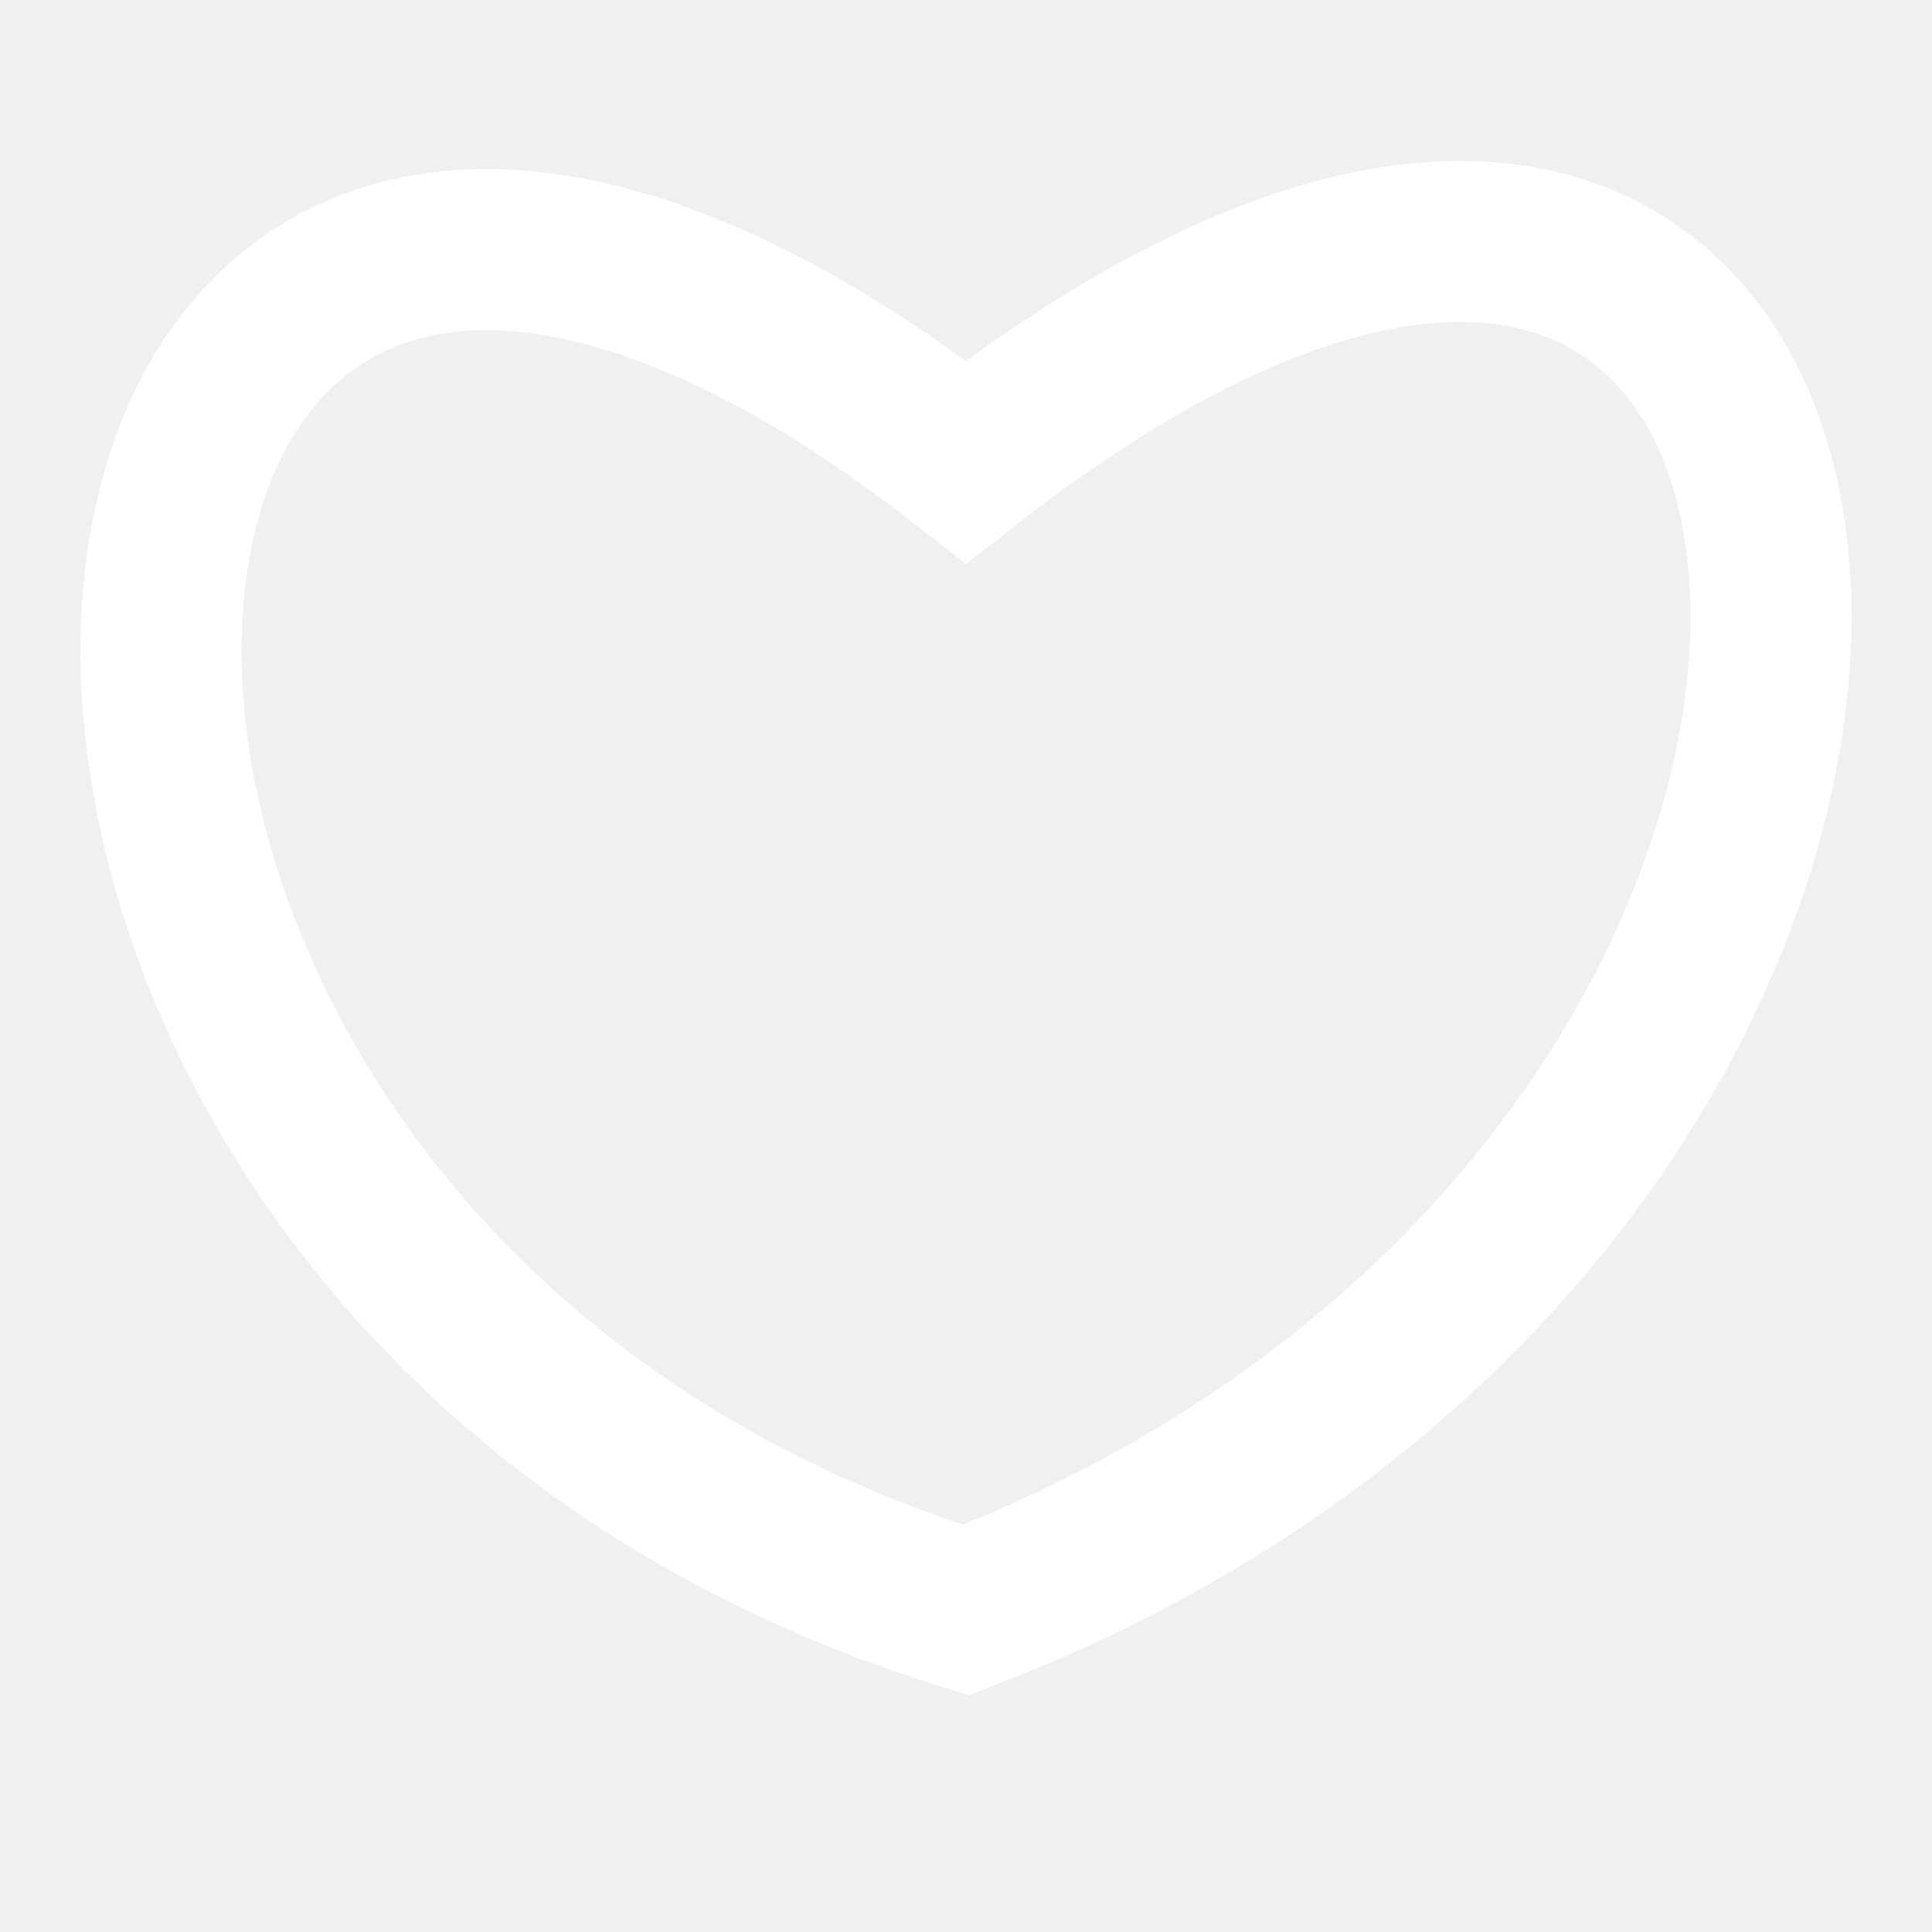
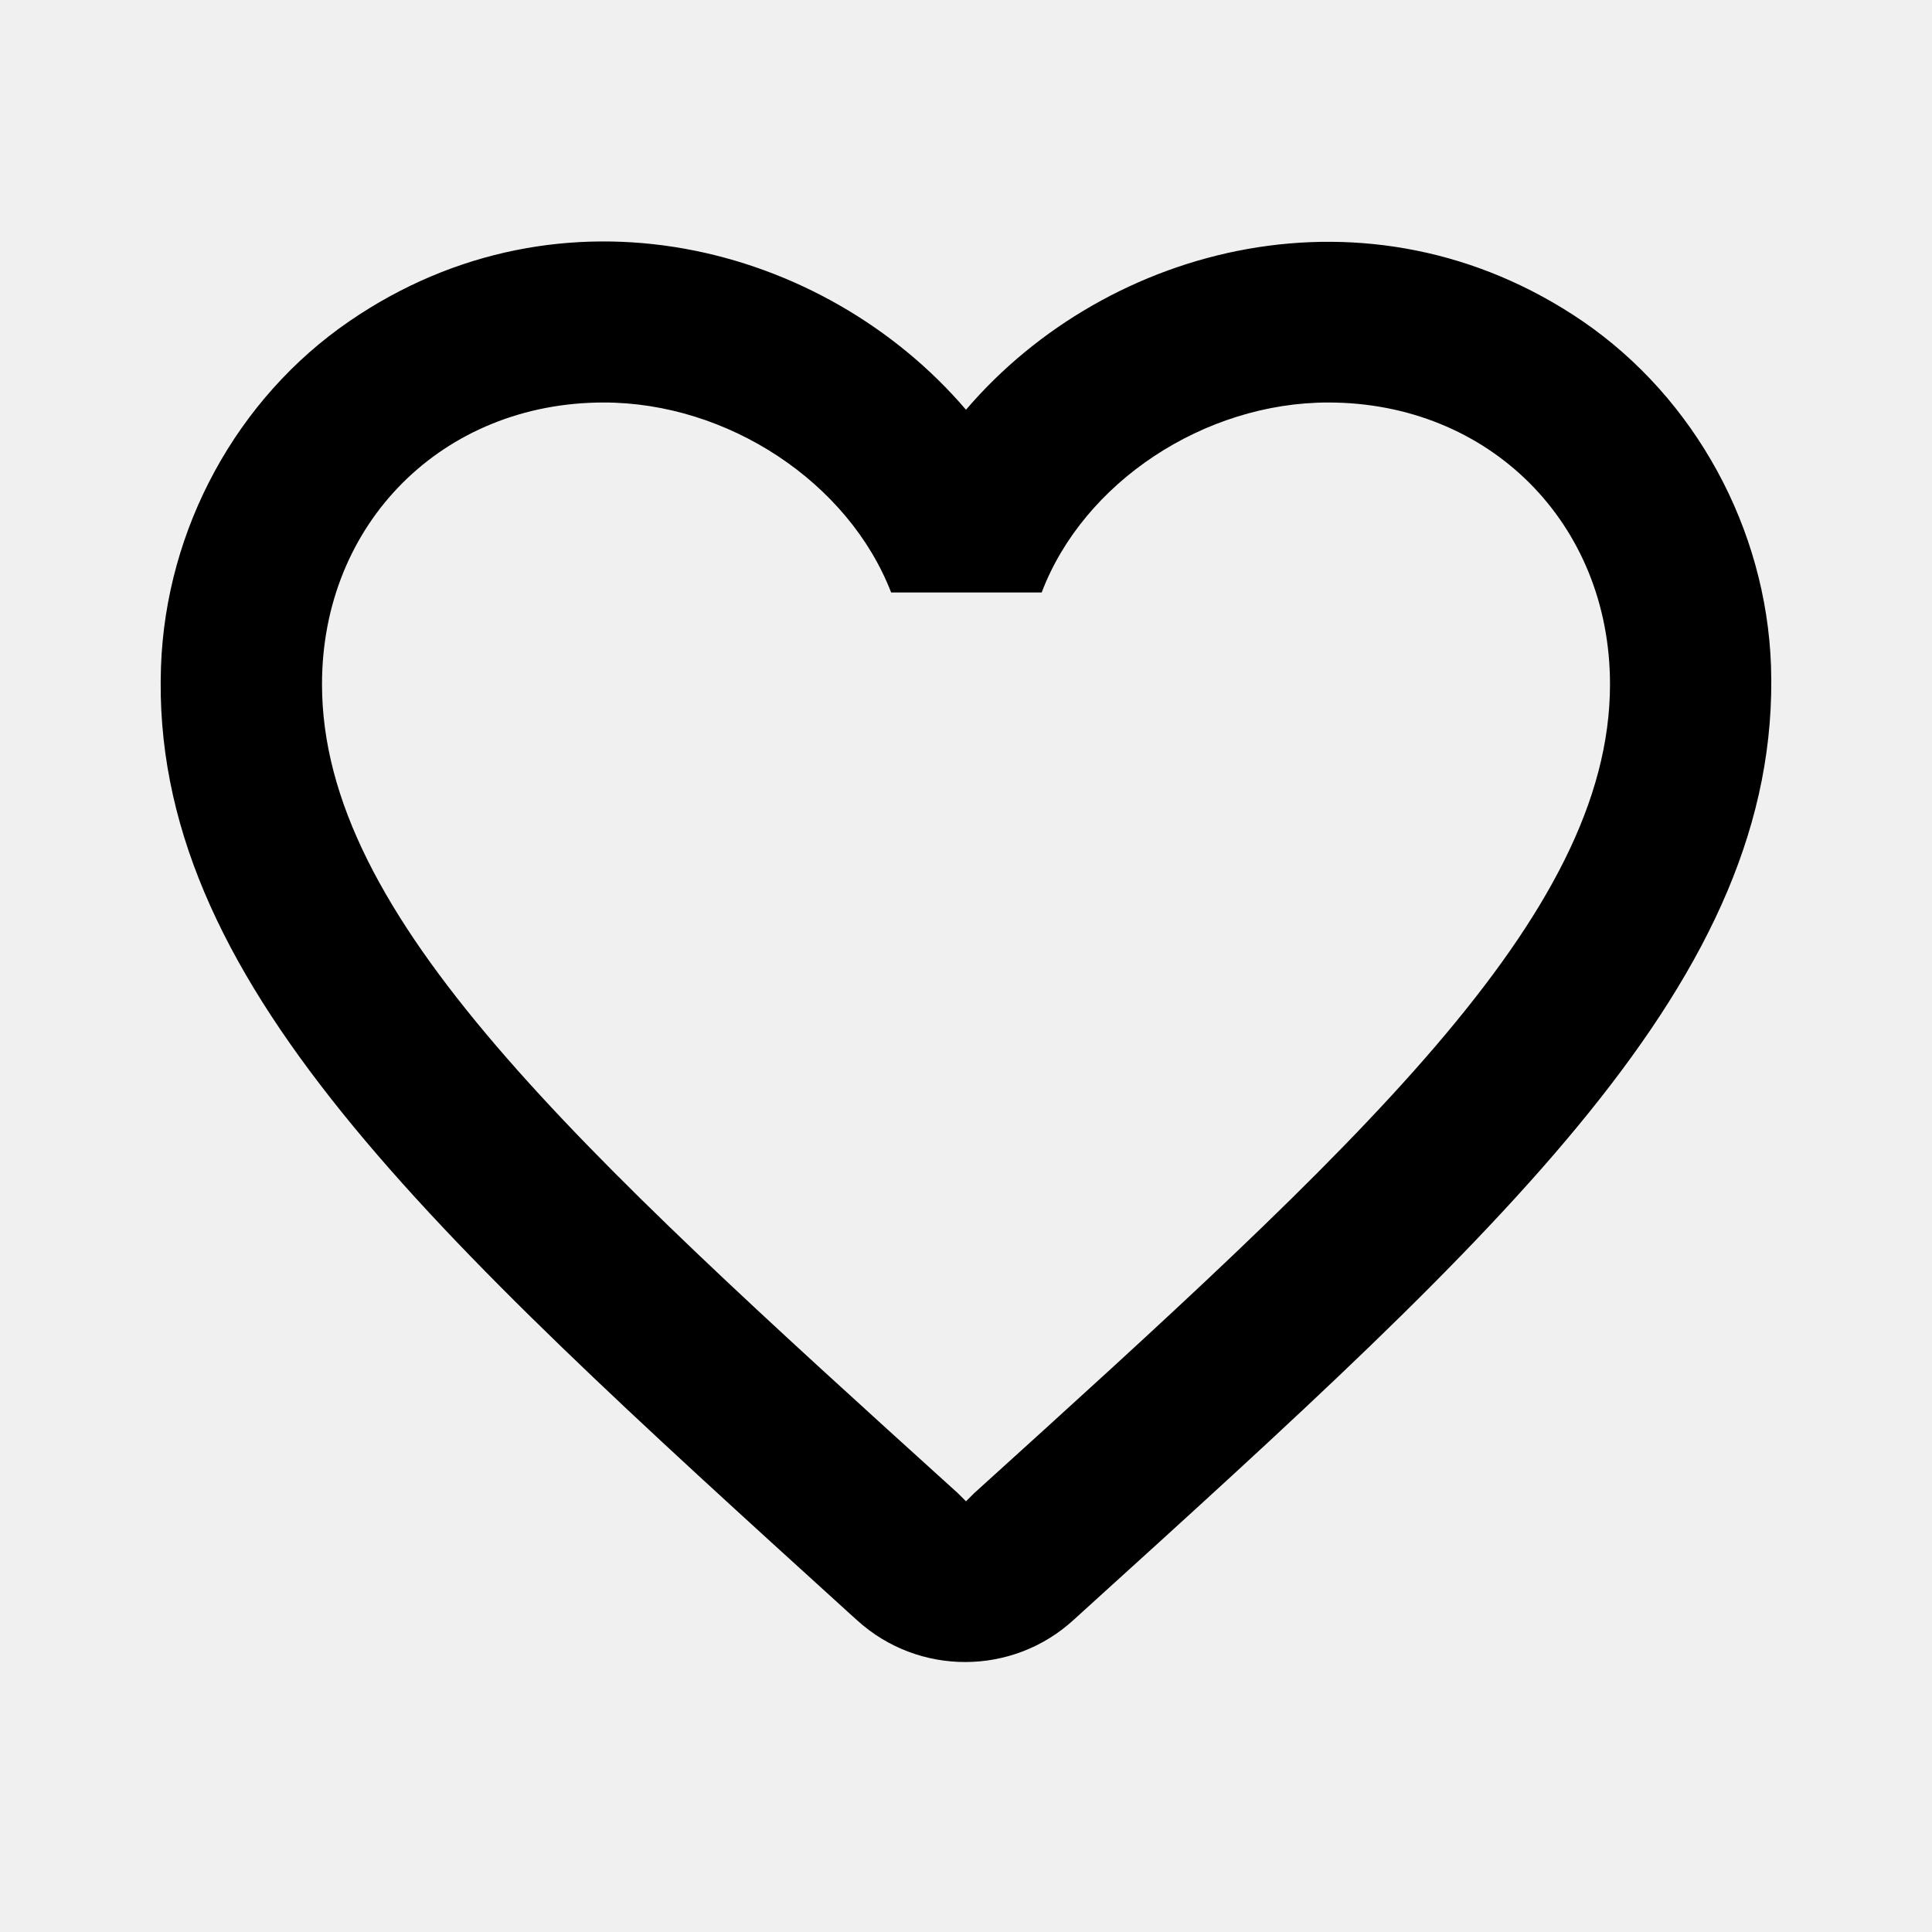
- <svg xmlns="http://www.w3.org/2000/svg" width="24px" height="24px" viewBox="0 0 24 24" version="1.1">
-   <defs />
-   <g id="Styleguide-presentation" stroke="none" stroke-width="1" fill="none" fill-rule="evenodd">
-     <g id="8.icons" transform="translate(-530, -344)">
-       <g id="icon-heart-white" transform="translate(530, 344)">
-         <rect id="Rectangle-13" x="0" y="0" width="24" height="24" />
-         <path d="M12,5.738 C24.316,-3.878 26.313,14.49 12,20 C-2.313,15.57 -0.316,-3.878 12,5.738 Z" id="Rectangle-12" stroke="#FFFFFF" stroke-width="2" />
-       </g>
-     </g>
-   </g>
+ <svg xmlns="http://www.w3.org/2000/svg" viewBox="0 0 24 24" fill="black" width="18px" height="18px">
+   <path d="M0 0h24v24H0V0z" fill="none" />
+   <path d="M19.66 3.99c-2.64-1.8-5.9-.96-7.66 1.1-1.76-2.06-5.02-2.91-7.66-1.1-1.4.96-2.28 2.58-2.34 4.29-.14 3.88 3.3 6.99 8.55 11.76l.1.09c.76.69 1.93.69 2.69-.01l.11-.1c5.25-4.76 8.68-7.87 8.55-11.75-.06-1.7-.94-3.32-2.34-4.28zM12.1 18.55l-.1.1-.1-.1C7.14 14.24 4 11.39 4 8.5 4 6.5 5.5 5 7.5 5c1.54 0 3.04.99 3.57 2.36h1.87C13.46 5.99 14.96 5 16.5 5c2 0 3.5 1.5 3.5 3.5 0 2.89-3.14 5.74-7.9 10.05z" />
</svg>
